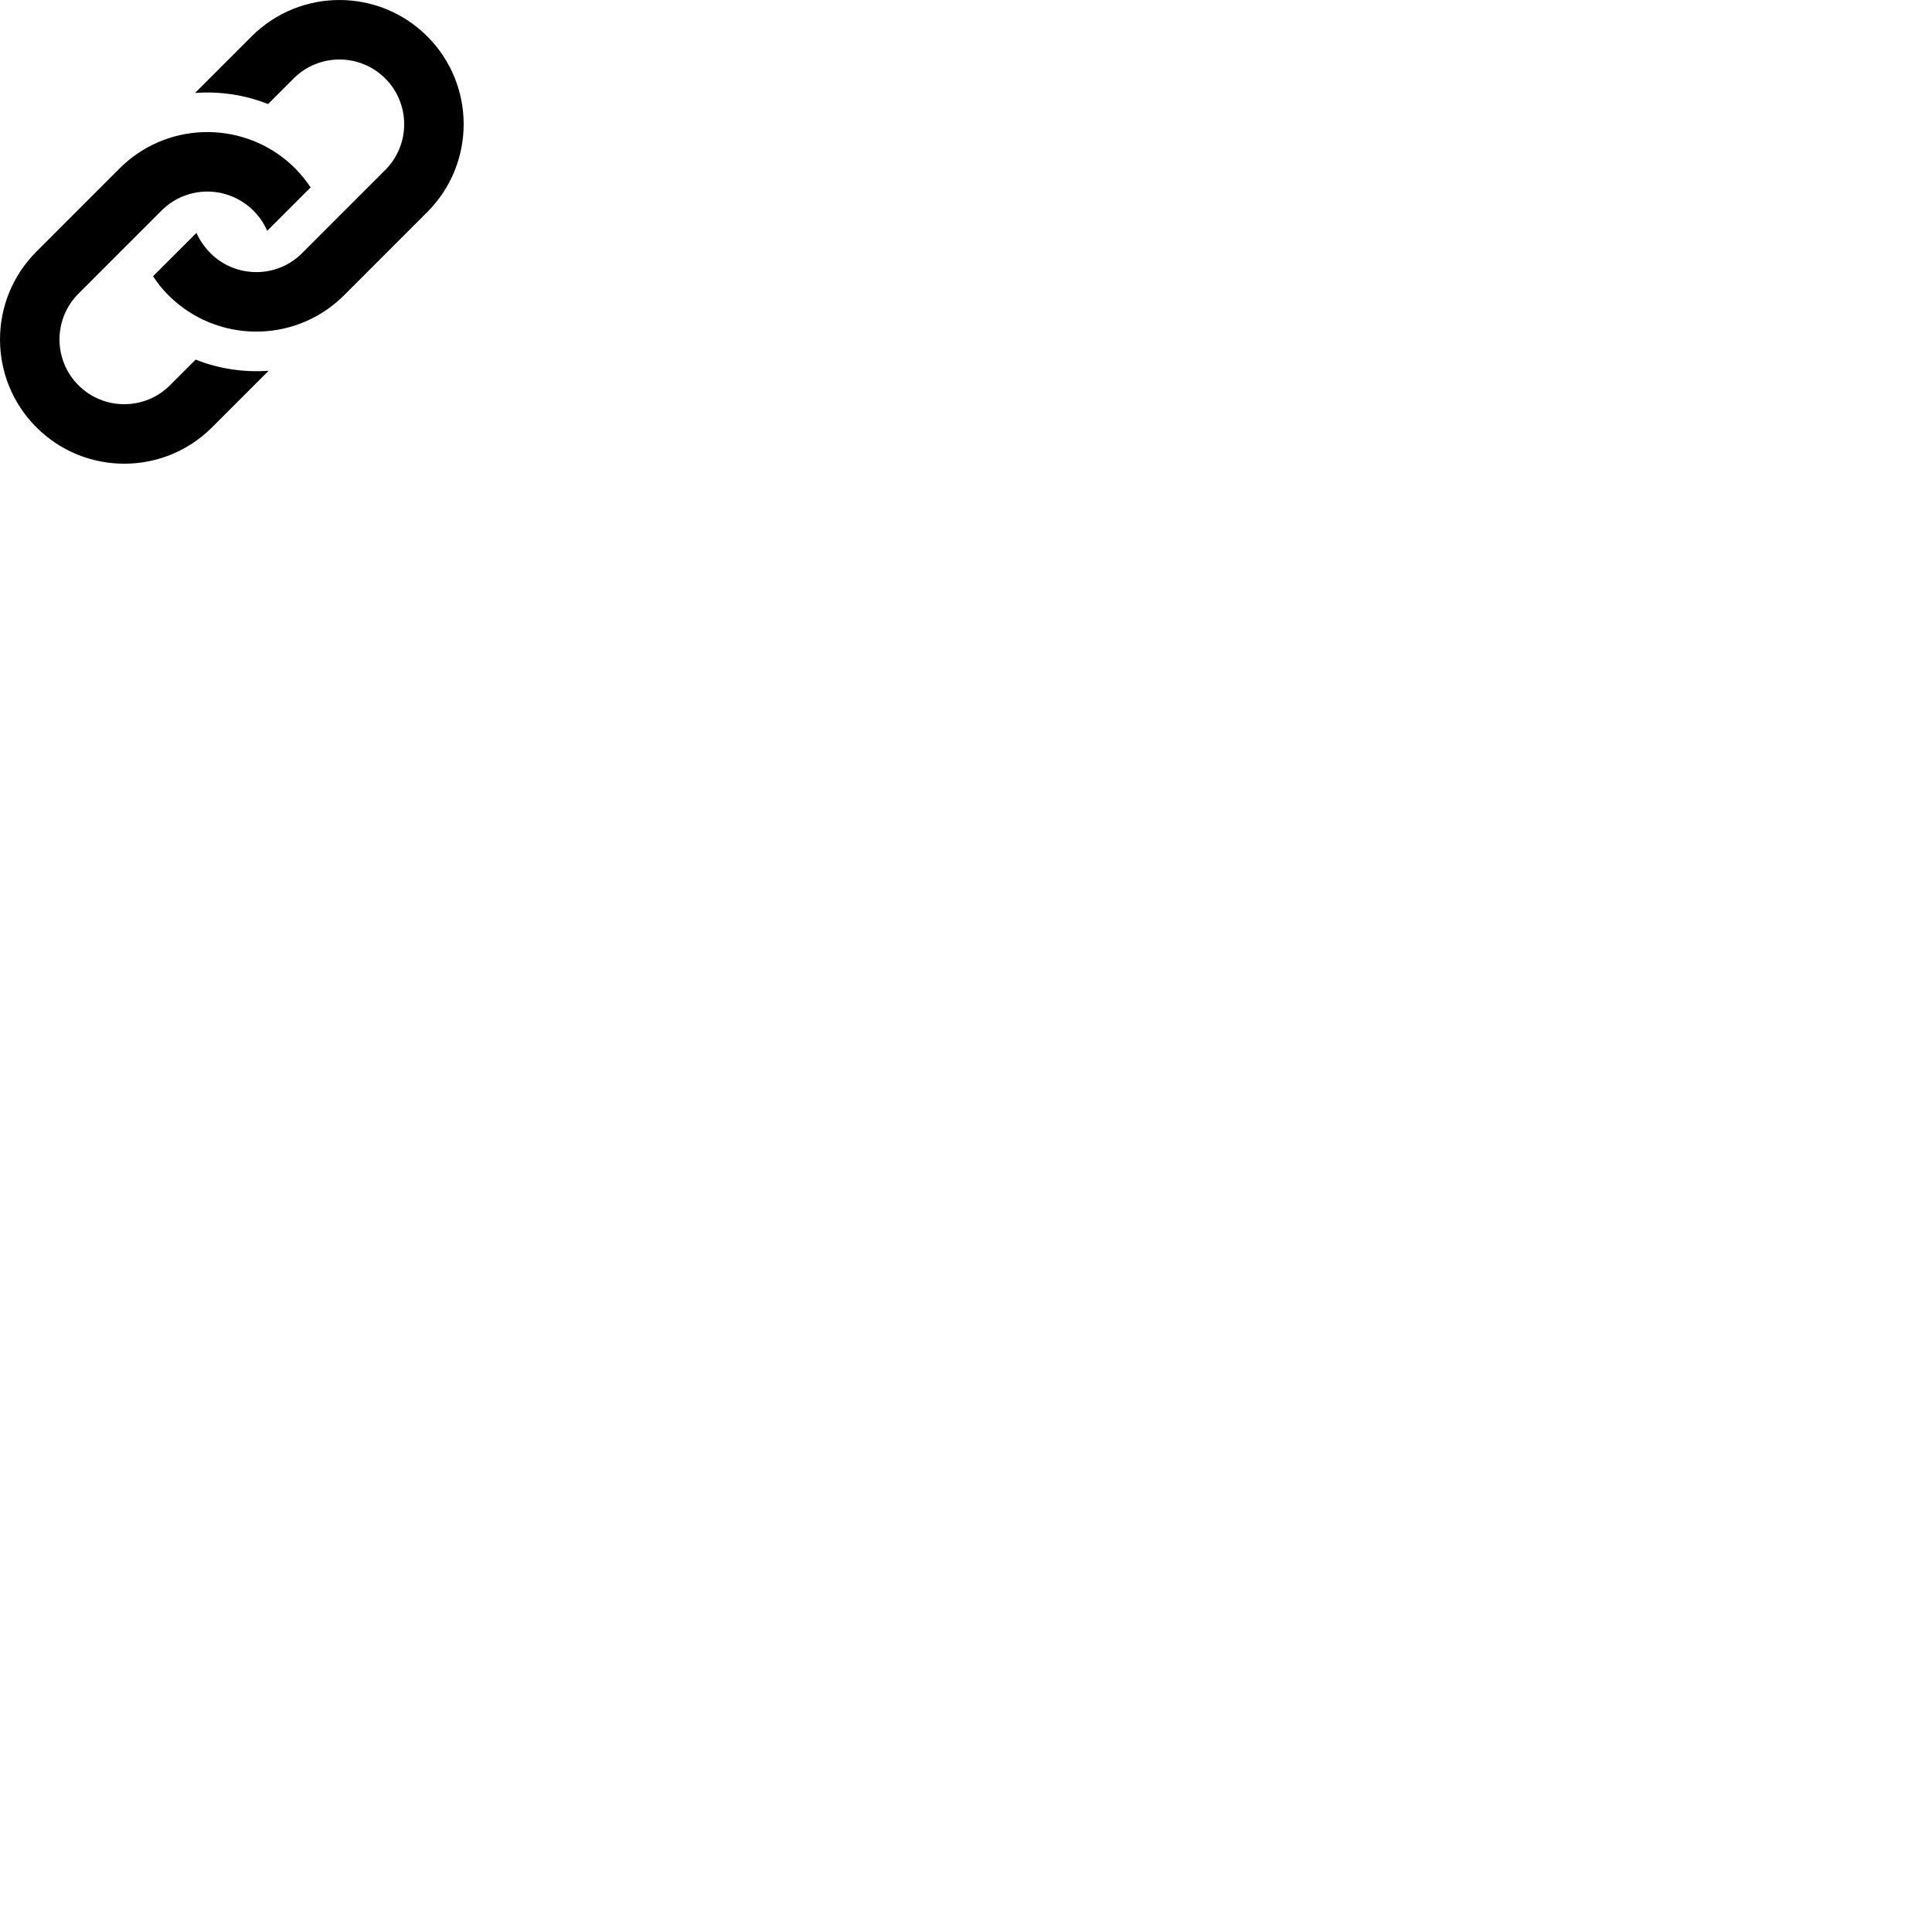
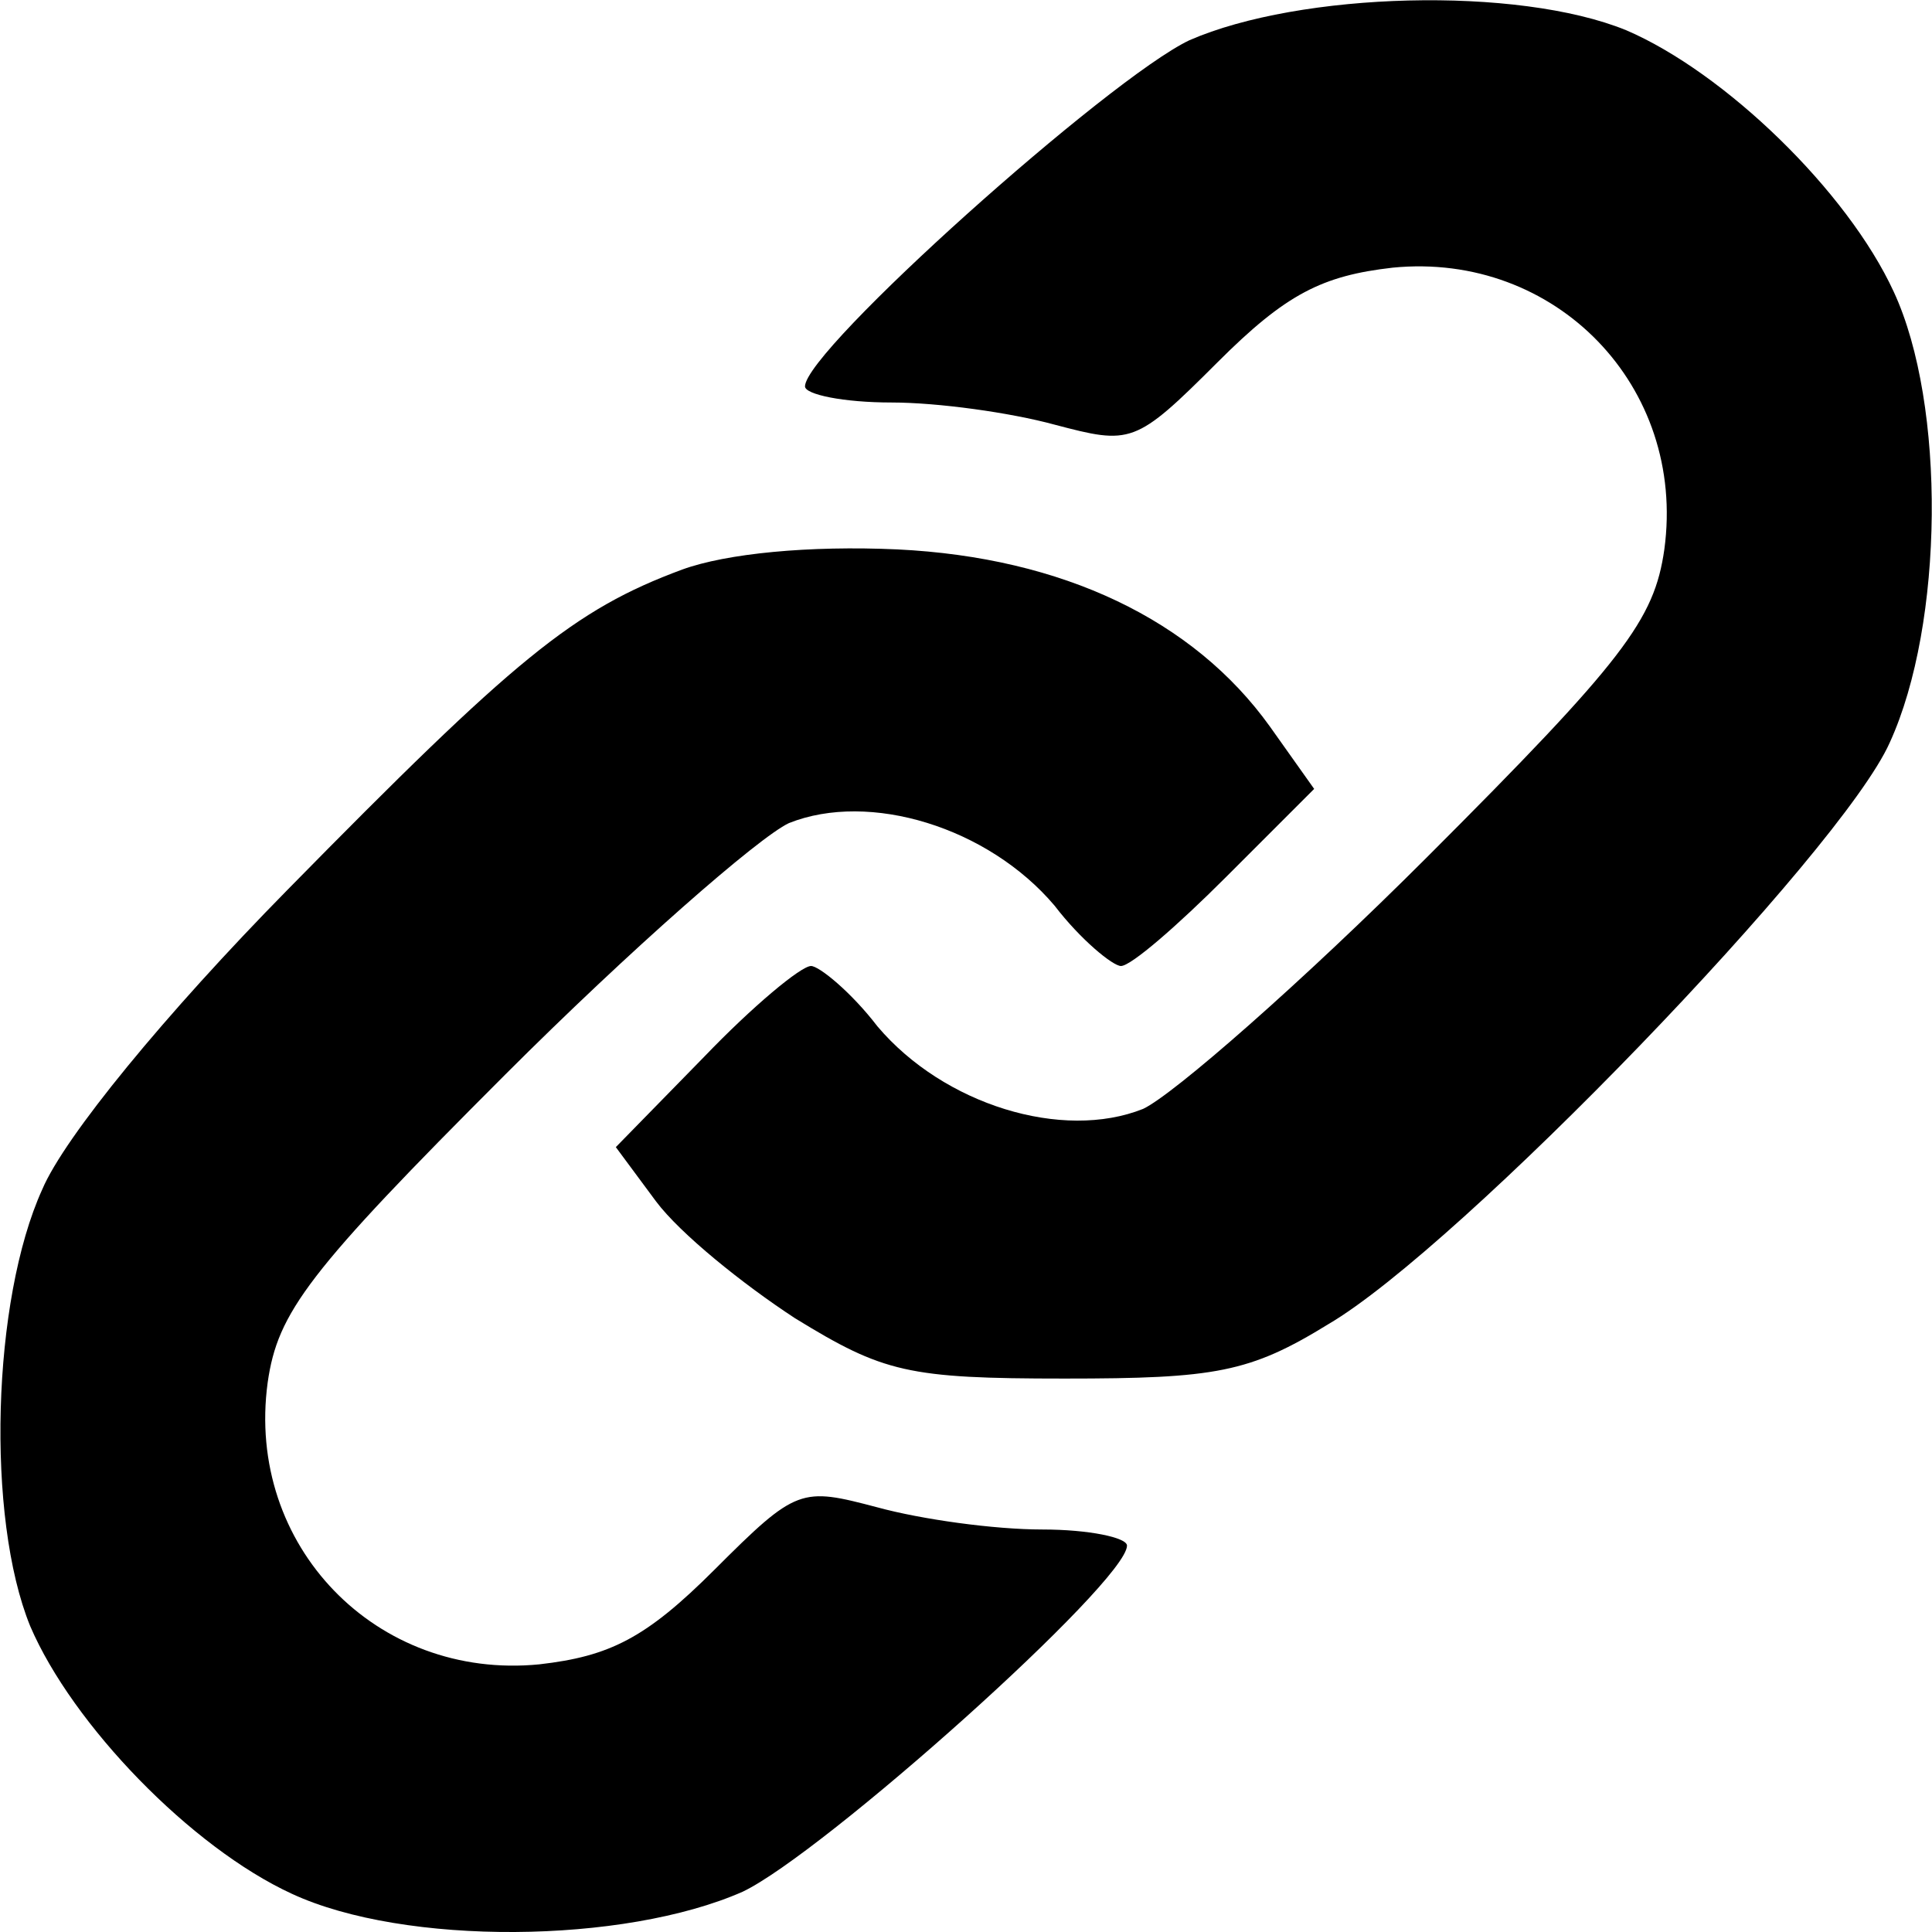
- <svg xmlns="http://www.w3.org/2000/svg" width="100" height="100" viewBox="0 0 100 100">
-   <path d="M6.188 8.719c.439-.439.926-.801 1.444-1.087 2.887-1.591 6.589-.745 8.445 2.069l-2.246 2.245c-.644-1.469-2.243-2.305-3.834-1.949-.599.134-1.168.433-1.633.898l-4.304 4.306c-1.307 1.307-1.307 3.433 0 4.74 1.307 1.307 3.433 1.307 4.74 0l1.327-1.327c1.207.479 2.501.67 3.779.575l-2.929 2.929c-2.511 2.511-6.582 2.511-9.093 0s-2.511-6.582 0-9.093l4.304-4.306zm6.836-6.836l-2.929 2.929c1.277-.096 2.572.096 3.779.574l1.326-1.326c1.307-1.307 3.433-1.307 4.74 0 1.307 1.307 1.307 3.433 0 4.74l-4.305 4.305c-1.311 1.311-3.44 1.3-4.74 0-.303-.303-.564-.68-.727-1.051l-2.246 2.245c.236.358.481.667.796.982.812.812 1.846 1.417 3.036 1.704 1.542.371 3.194.166 4.613-.617.518-.286 1.005-.648 1.444-1.087l4.304-4.305c2.512-2.511 2.512-6.582.001-9.093-2.511-2.51-6.581-2.51-9.092 0z" />
+ <svg xmlns="http://www.w3.org/2000/svg" version="1.0" width="96pt" height="96pt" viewBox="0 0 96 96" preserveAspectRatio="xMidYMid meet">
+   <g transform="translate(0,96) scale(0.1,-0.1)" fill="#000000" stroke="none">
+     <path d="M591 940 c-40 -19 -191 -154 -191 -172 0 -4 19 -8 43 -8 23 0 59 -5 81 -11 38 -10 40 -10 81 31 34 34 52 43 87 47 81 8 146 -59 135 -140 -5 -35 -20 -55 -118 -153 -62 -62 -126 -118 -141 -125 -40 -16 -99 2 -132 41 -13 17 -29 30 -33 30 -5 0 -29 -20 -53 -45 l-44 -45 20 -27 c12 -16 43 -41 69 -58 44 -27 56 -30 134 -30 75 0 92 3 131 27 65 38 255 235 279 289 27 59 28 168 2 224 -23 50 -84 109 -133 130 -54 22 -162 19 -217 -5z" />
+     <path d="M339 677 c-54 -20 -83 -44 -196 -159 -61 -62 -111 -123 -122 -149 -25 -55 -28 -163 -6 -217 21 -49 80 -110 130 -133 56 -26 165 -25 224 1 40 19 191 154 191 172 0 4 -19 8 -42 8 -24 0 -60 5 -82 11 -38 10 -40 10 -81 -31 -34 -34 -52 -43 -87 -47 -81 -8 -146 59 -135 140 5 35 20 55 118 153 62 62 126 118 141 125 40 16 99 -2 132 -41 13 -17 29 -30 33 -30 5 0 28 20 52 44 l44 44 -22 31 c-38 53 -103 84 -185 88 -44 2 -85 -2 -107 -10z" />
+   </g>
</svg>
